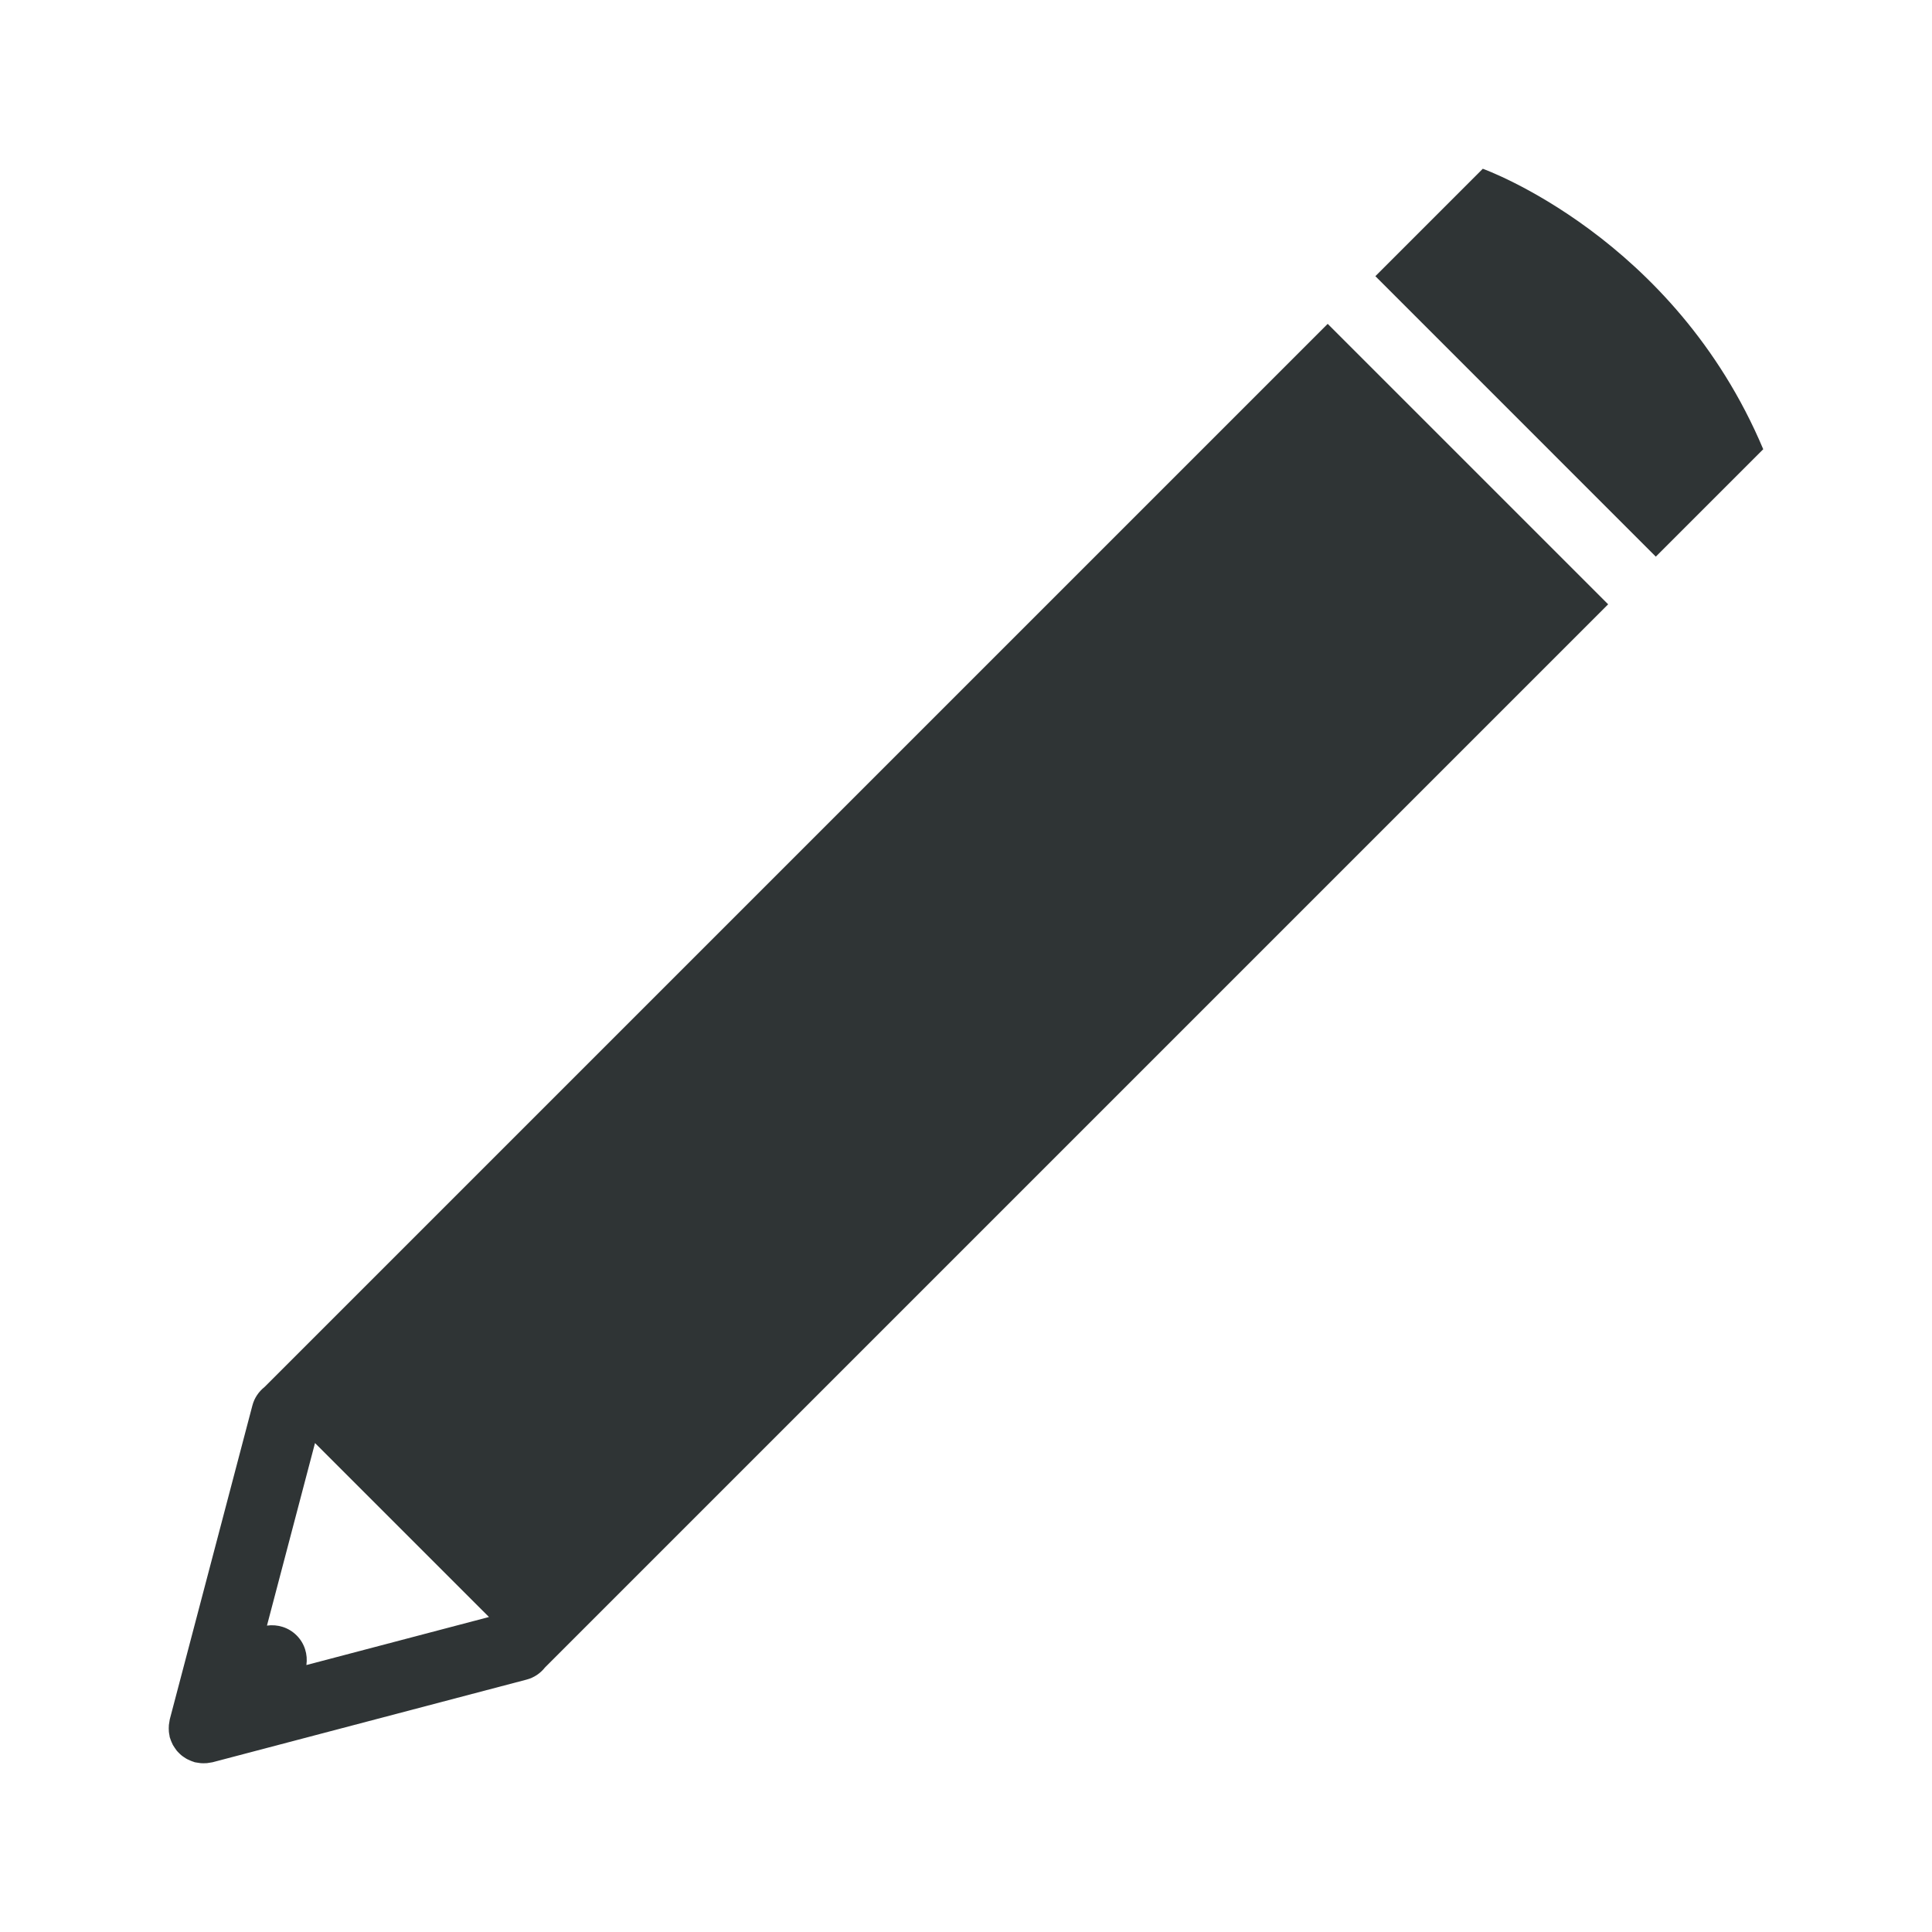
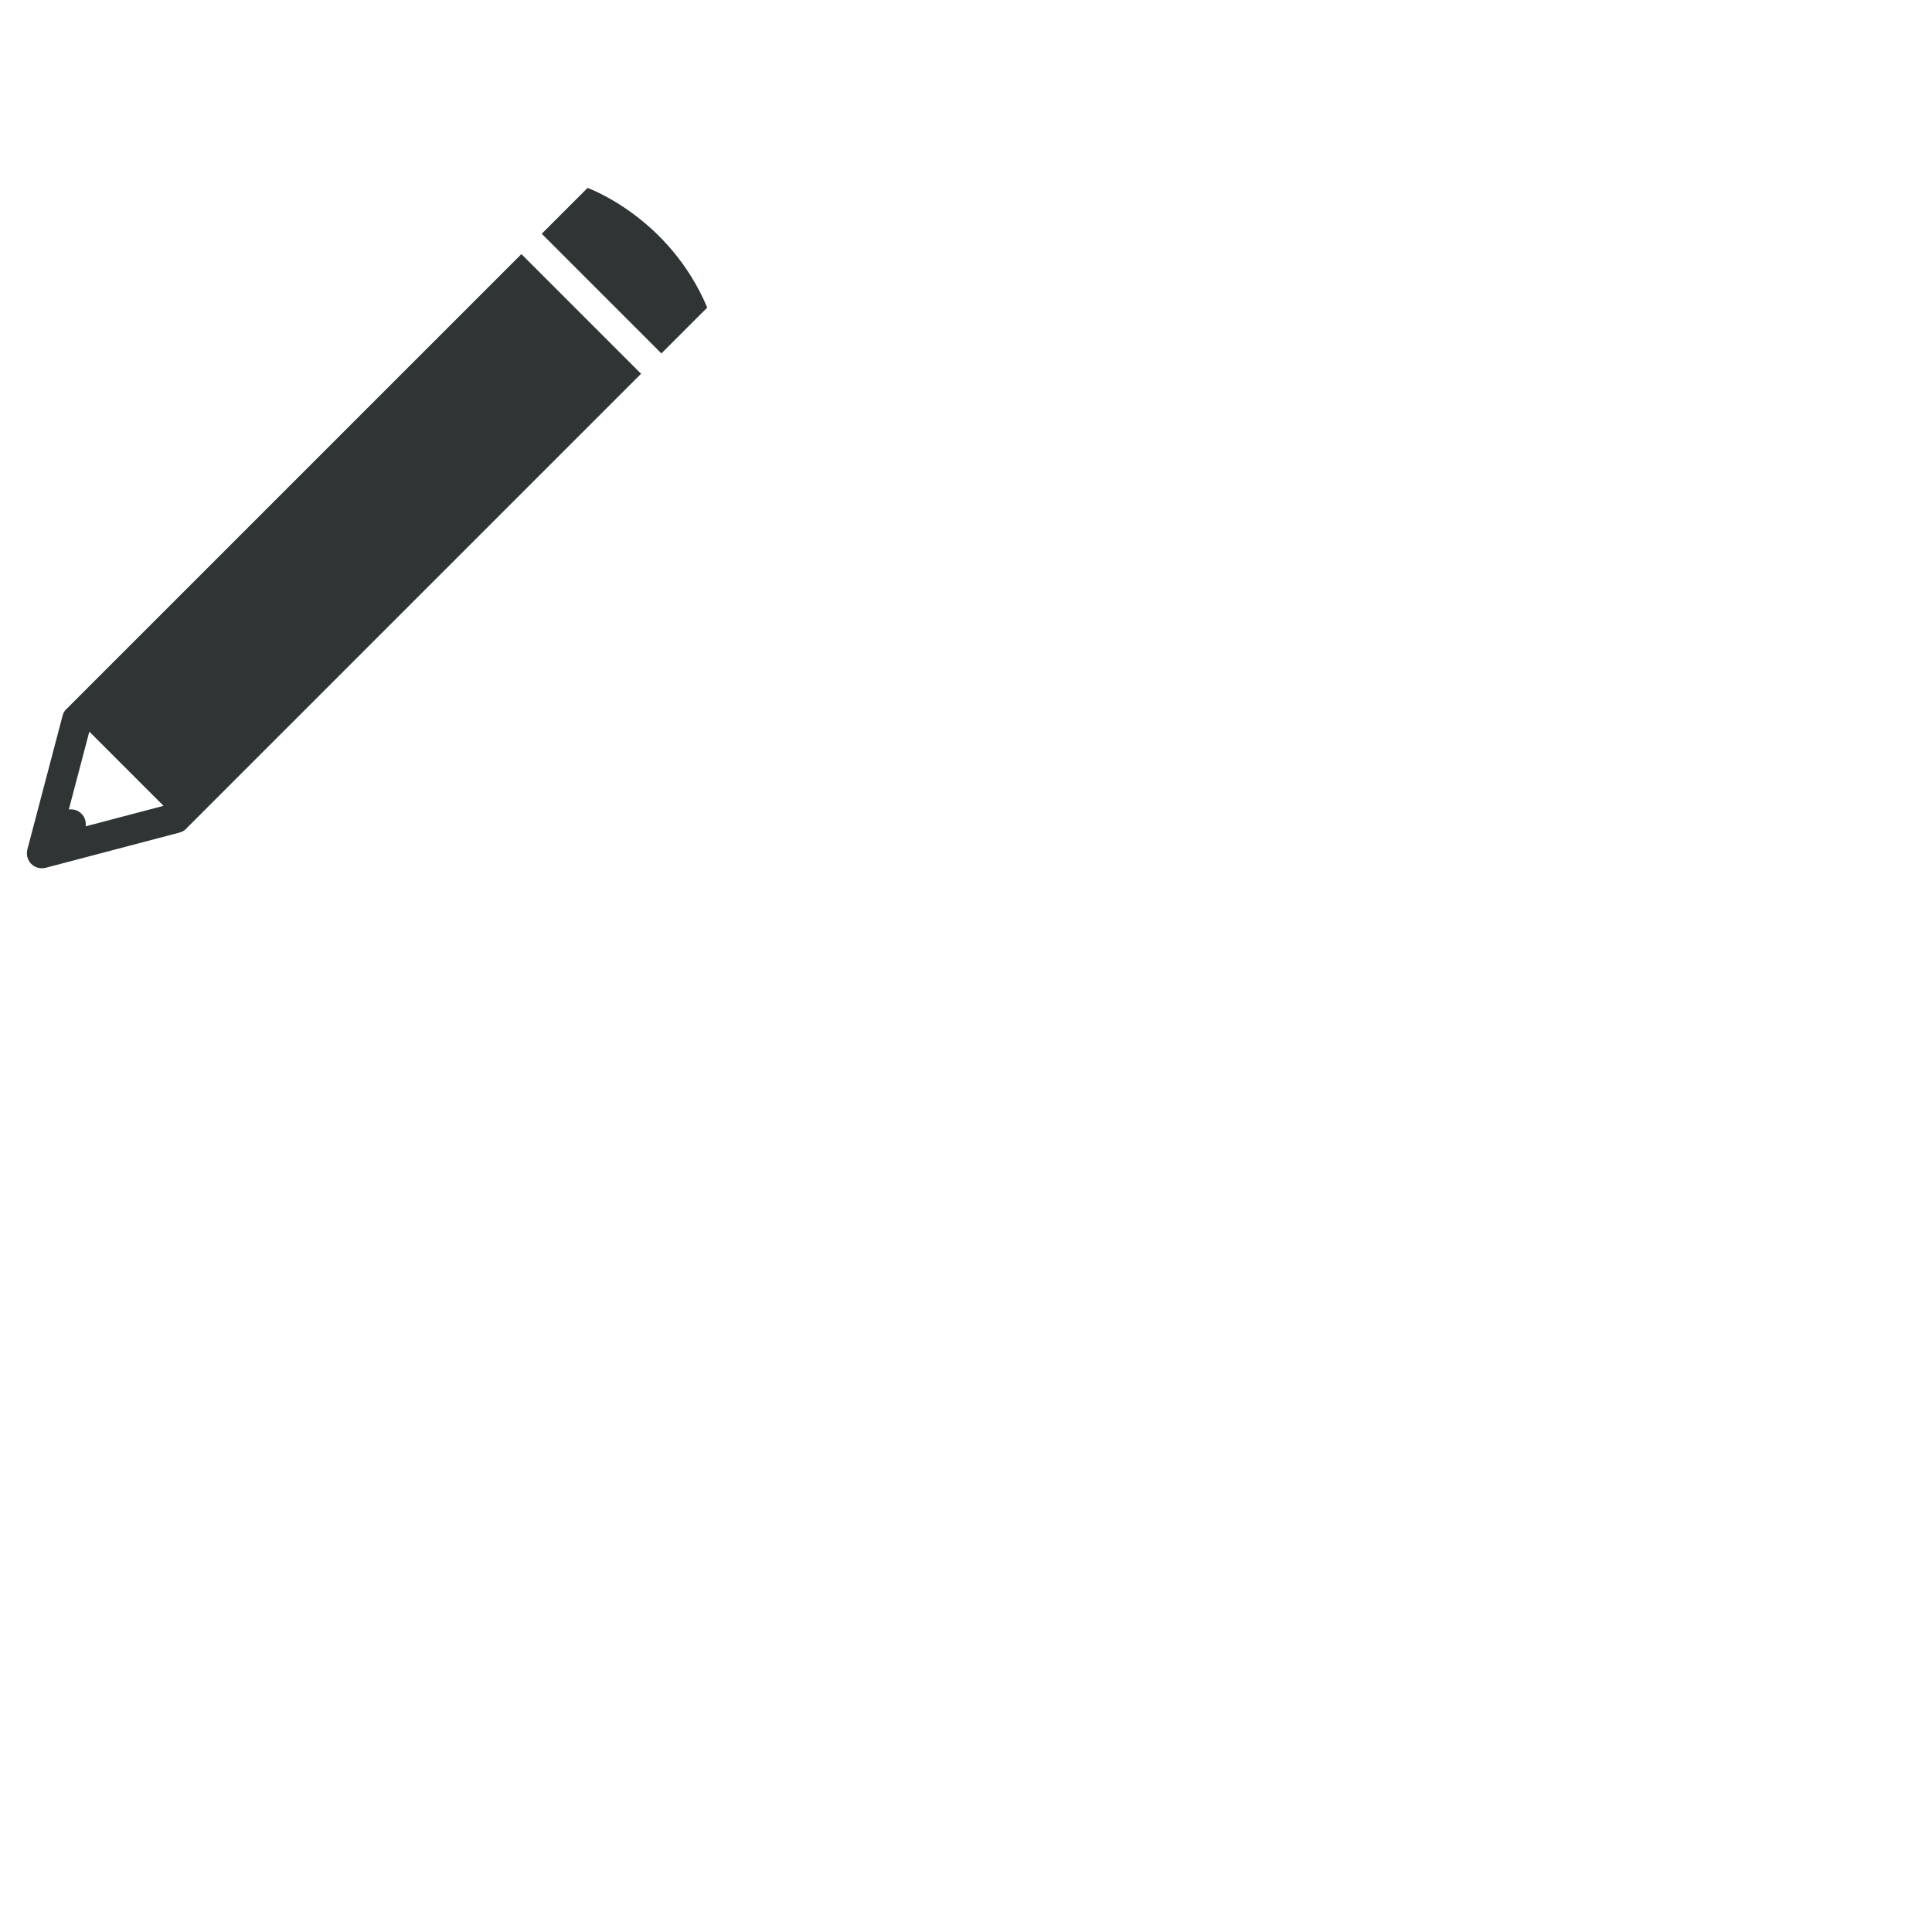
- <svg xmlns="http://www.w3.org/2000/svg" height="32px" id="Layer_1" style="enable-background:new 0 0 128 128;" version="1.1" viewBox="0 0 128 128" width="32px" xml:space="preserve">
+ <svg xmlns="http://www.w3.org/2000/svg" height="48px" id="Layer_1" style="enable-background:new 0 0 128 128;" version="1.1" viewBox="7 -18 300 300" width="48px" xml:space="preserve">
  <g>
    <path d="M36.108,110.473l70.436-70.436L87.963,21.457L17.526,91.893c-0.378,0.302-0.671,0.716-0.803,1.22   l-5.476,20.803c-0.01,0.04-0.01,0.082-0.019,0.121c-0.018,0.082-0.029,0.162-0.039,0.247c-0.007,0.075-0.009,0.147-0.009,0.222   c-0.001,0.077,0.001,0.147,0.009,0.225c0.01,0.084,0.021,0.166,0.039,0.246c0.008,0.04,0.008,0.082,0.019,0.121   c0.007,0.029,0.021,0.055,0.031,0.083c0.023,0.078,0.053,0.154,0.086,0.23c0.029,0.067,0.057,0.134,0.09,0.196   c0.037,0.066,0.077,0.127,0.121,0.189c0.041,0.063,0.083,0.126,0.13,0.184c0.047,0.059,0.1,0.109,0.152,0.162   c0.053,0.054,0.105,0.105,0.163,0.152c0.056,0.048,0.119,0.09,0.182,0.131c0.063,0.043,0.124,0.084,0.192,0.12   c0.062,0.033,0.128,0.062,0.195,0.09c0.076,0.033,0.151,0.063,0.23,0.087c0.028,0.009,0.054,0.023,0.083,0.031   c0.04,0.01,0.081,0.01,0.121,0.02c0.081,0.017,0.162,0.028,0.246,0.037c0.077,0.009,0.148,0.011,0.224,0.01   c0.075,0,0.147-0.001,0.223-0.008c0.084-0.011,0.166-0.022,0.247-0.039c0.04-0.01,0.082-0.01,0.121-0.02l20.804-5.475   C35.393,111.146,35.808,110.853,36.108,110.473z M19.651,108.349c-0.535-0.535-1.267-0.746-1.964-0.649l3.183-12.094l11.526,11.525   L20.3,110.313C20.398,109.616,20.188,108.884,19.651,108.349z" style="fill:#2F3435;" />
    <path d="M109.702,36.879l-18.58-18.581l7.117-7.117c0,0,12.656,4.514,18.58,18.582L109.702,36.879z" style="fill:#2F3435;" />
  </g>
</svg>
